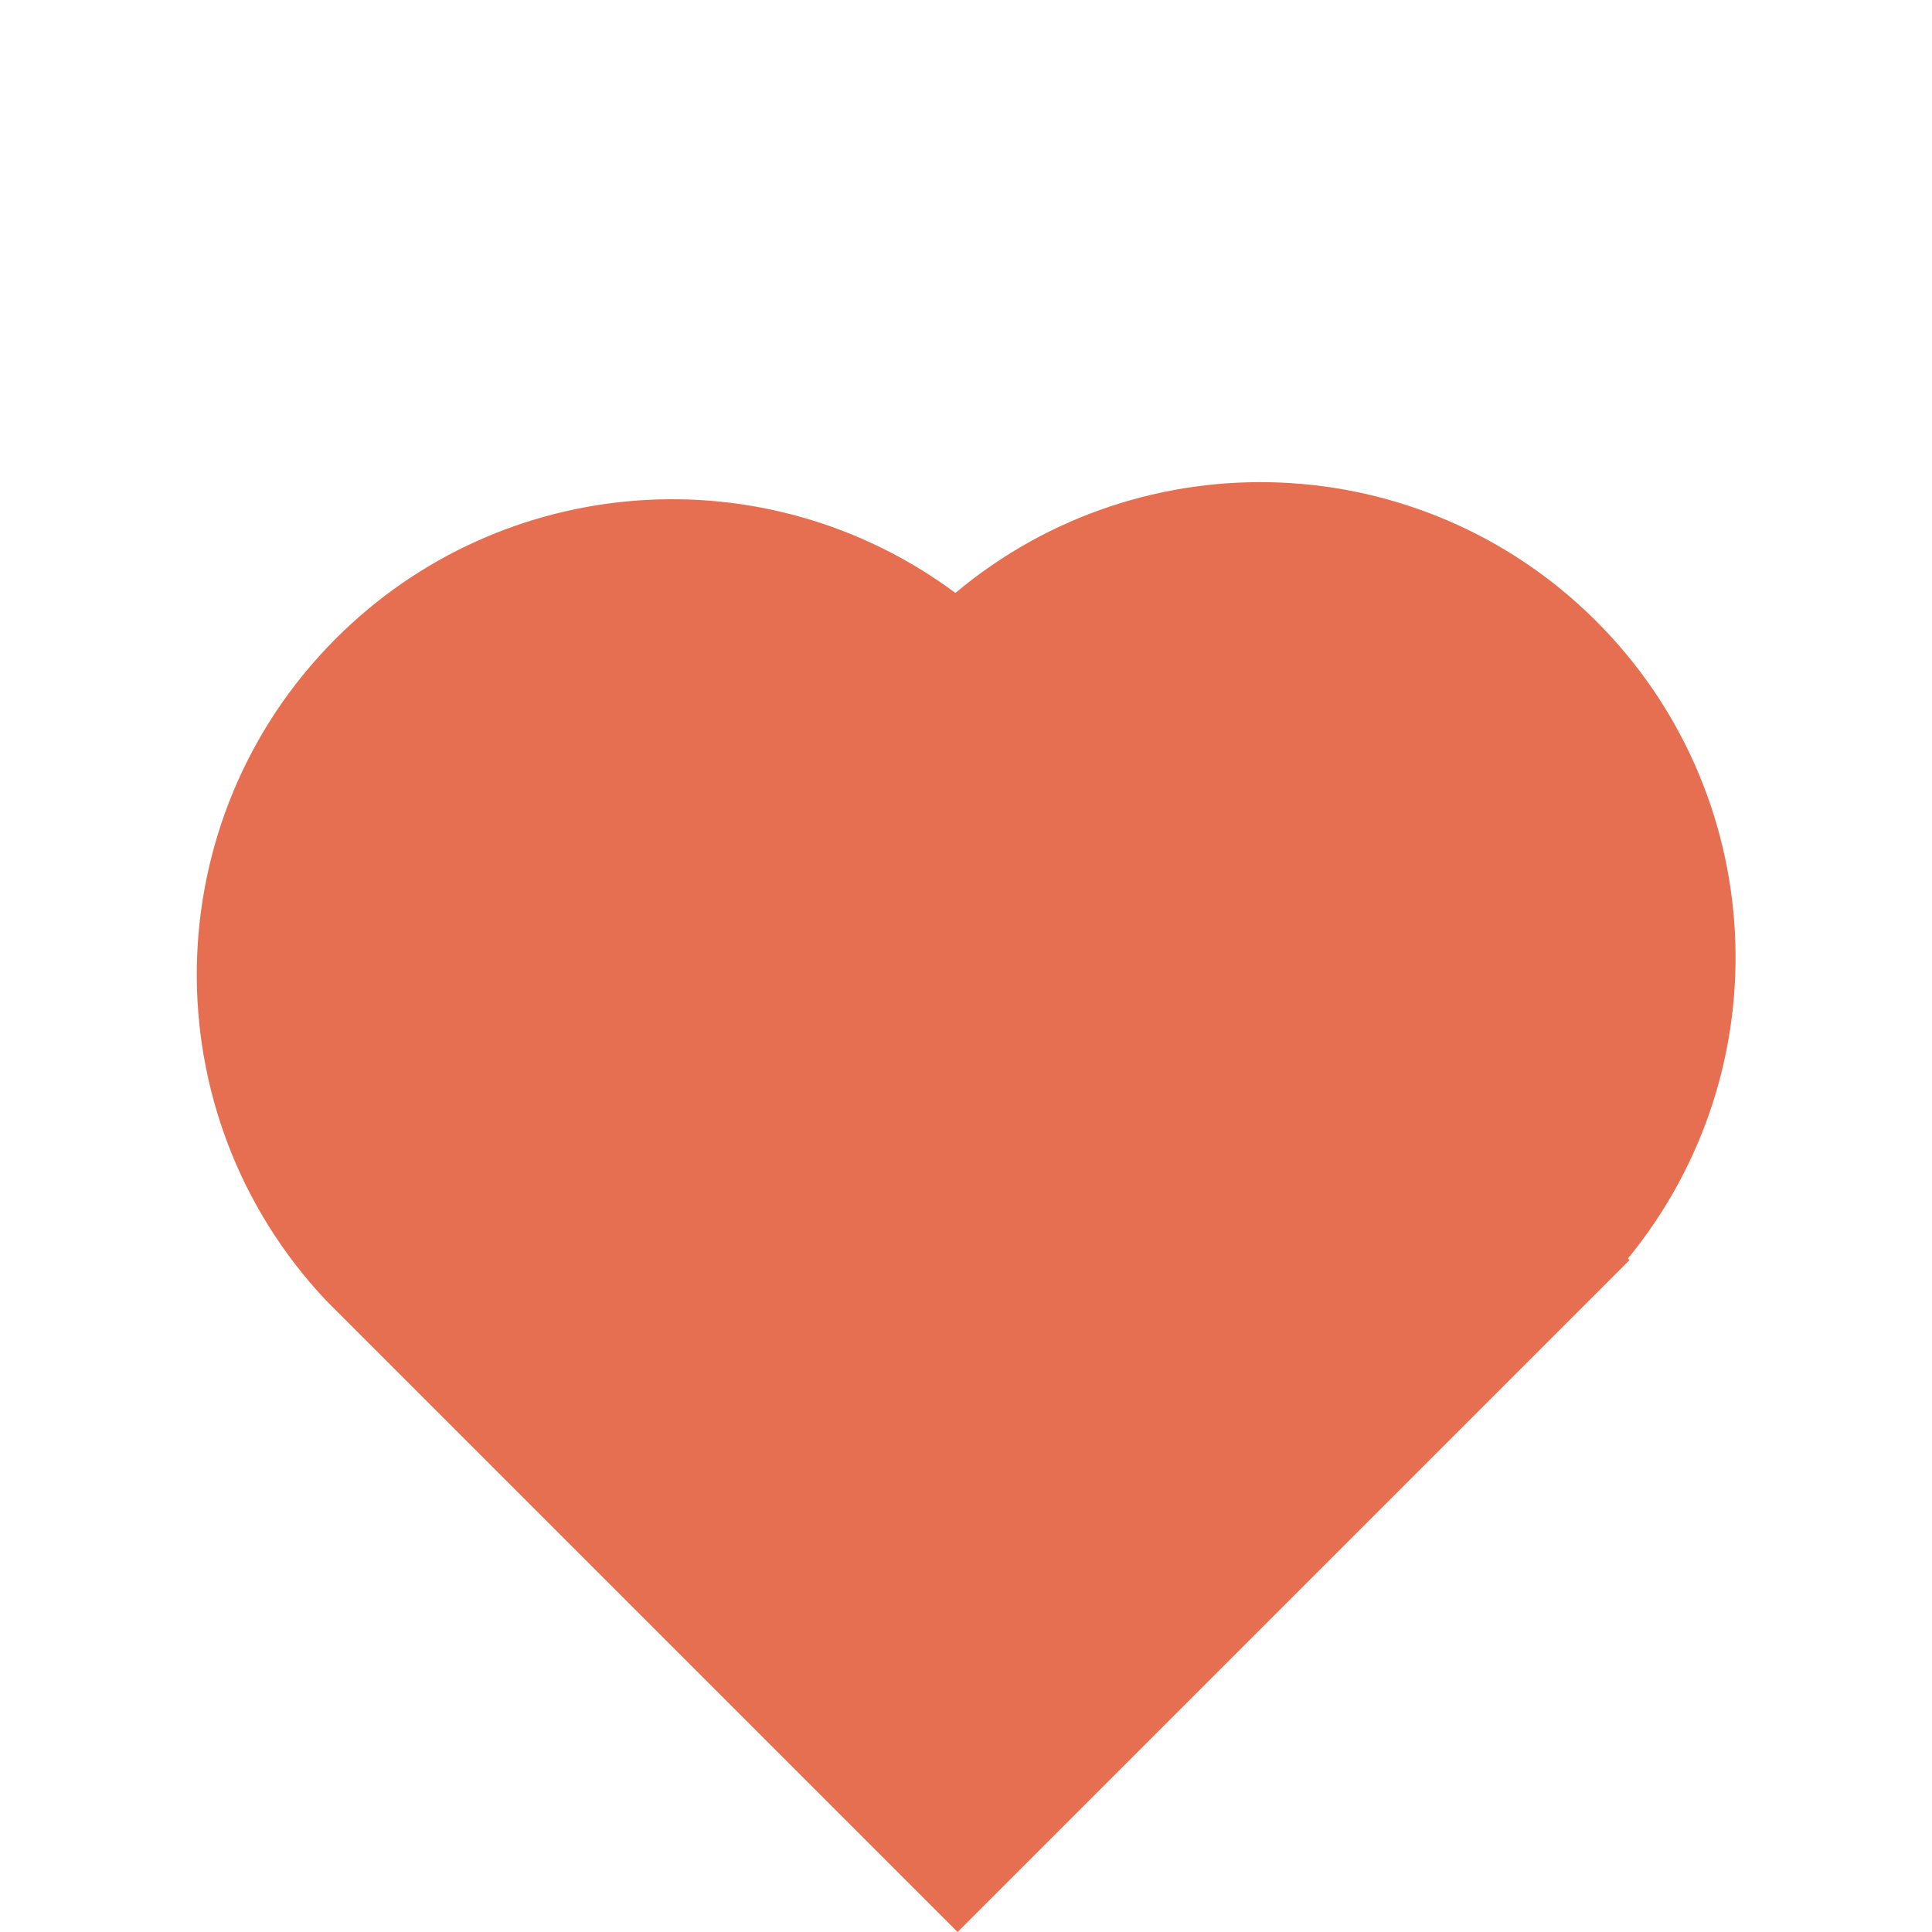
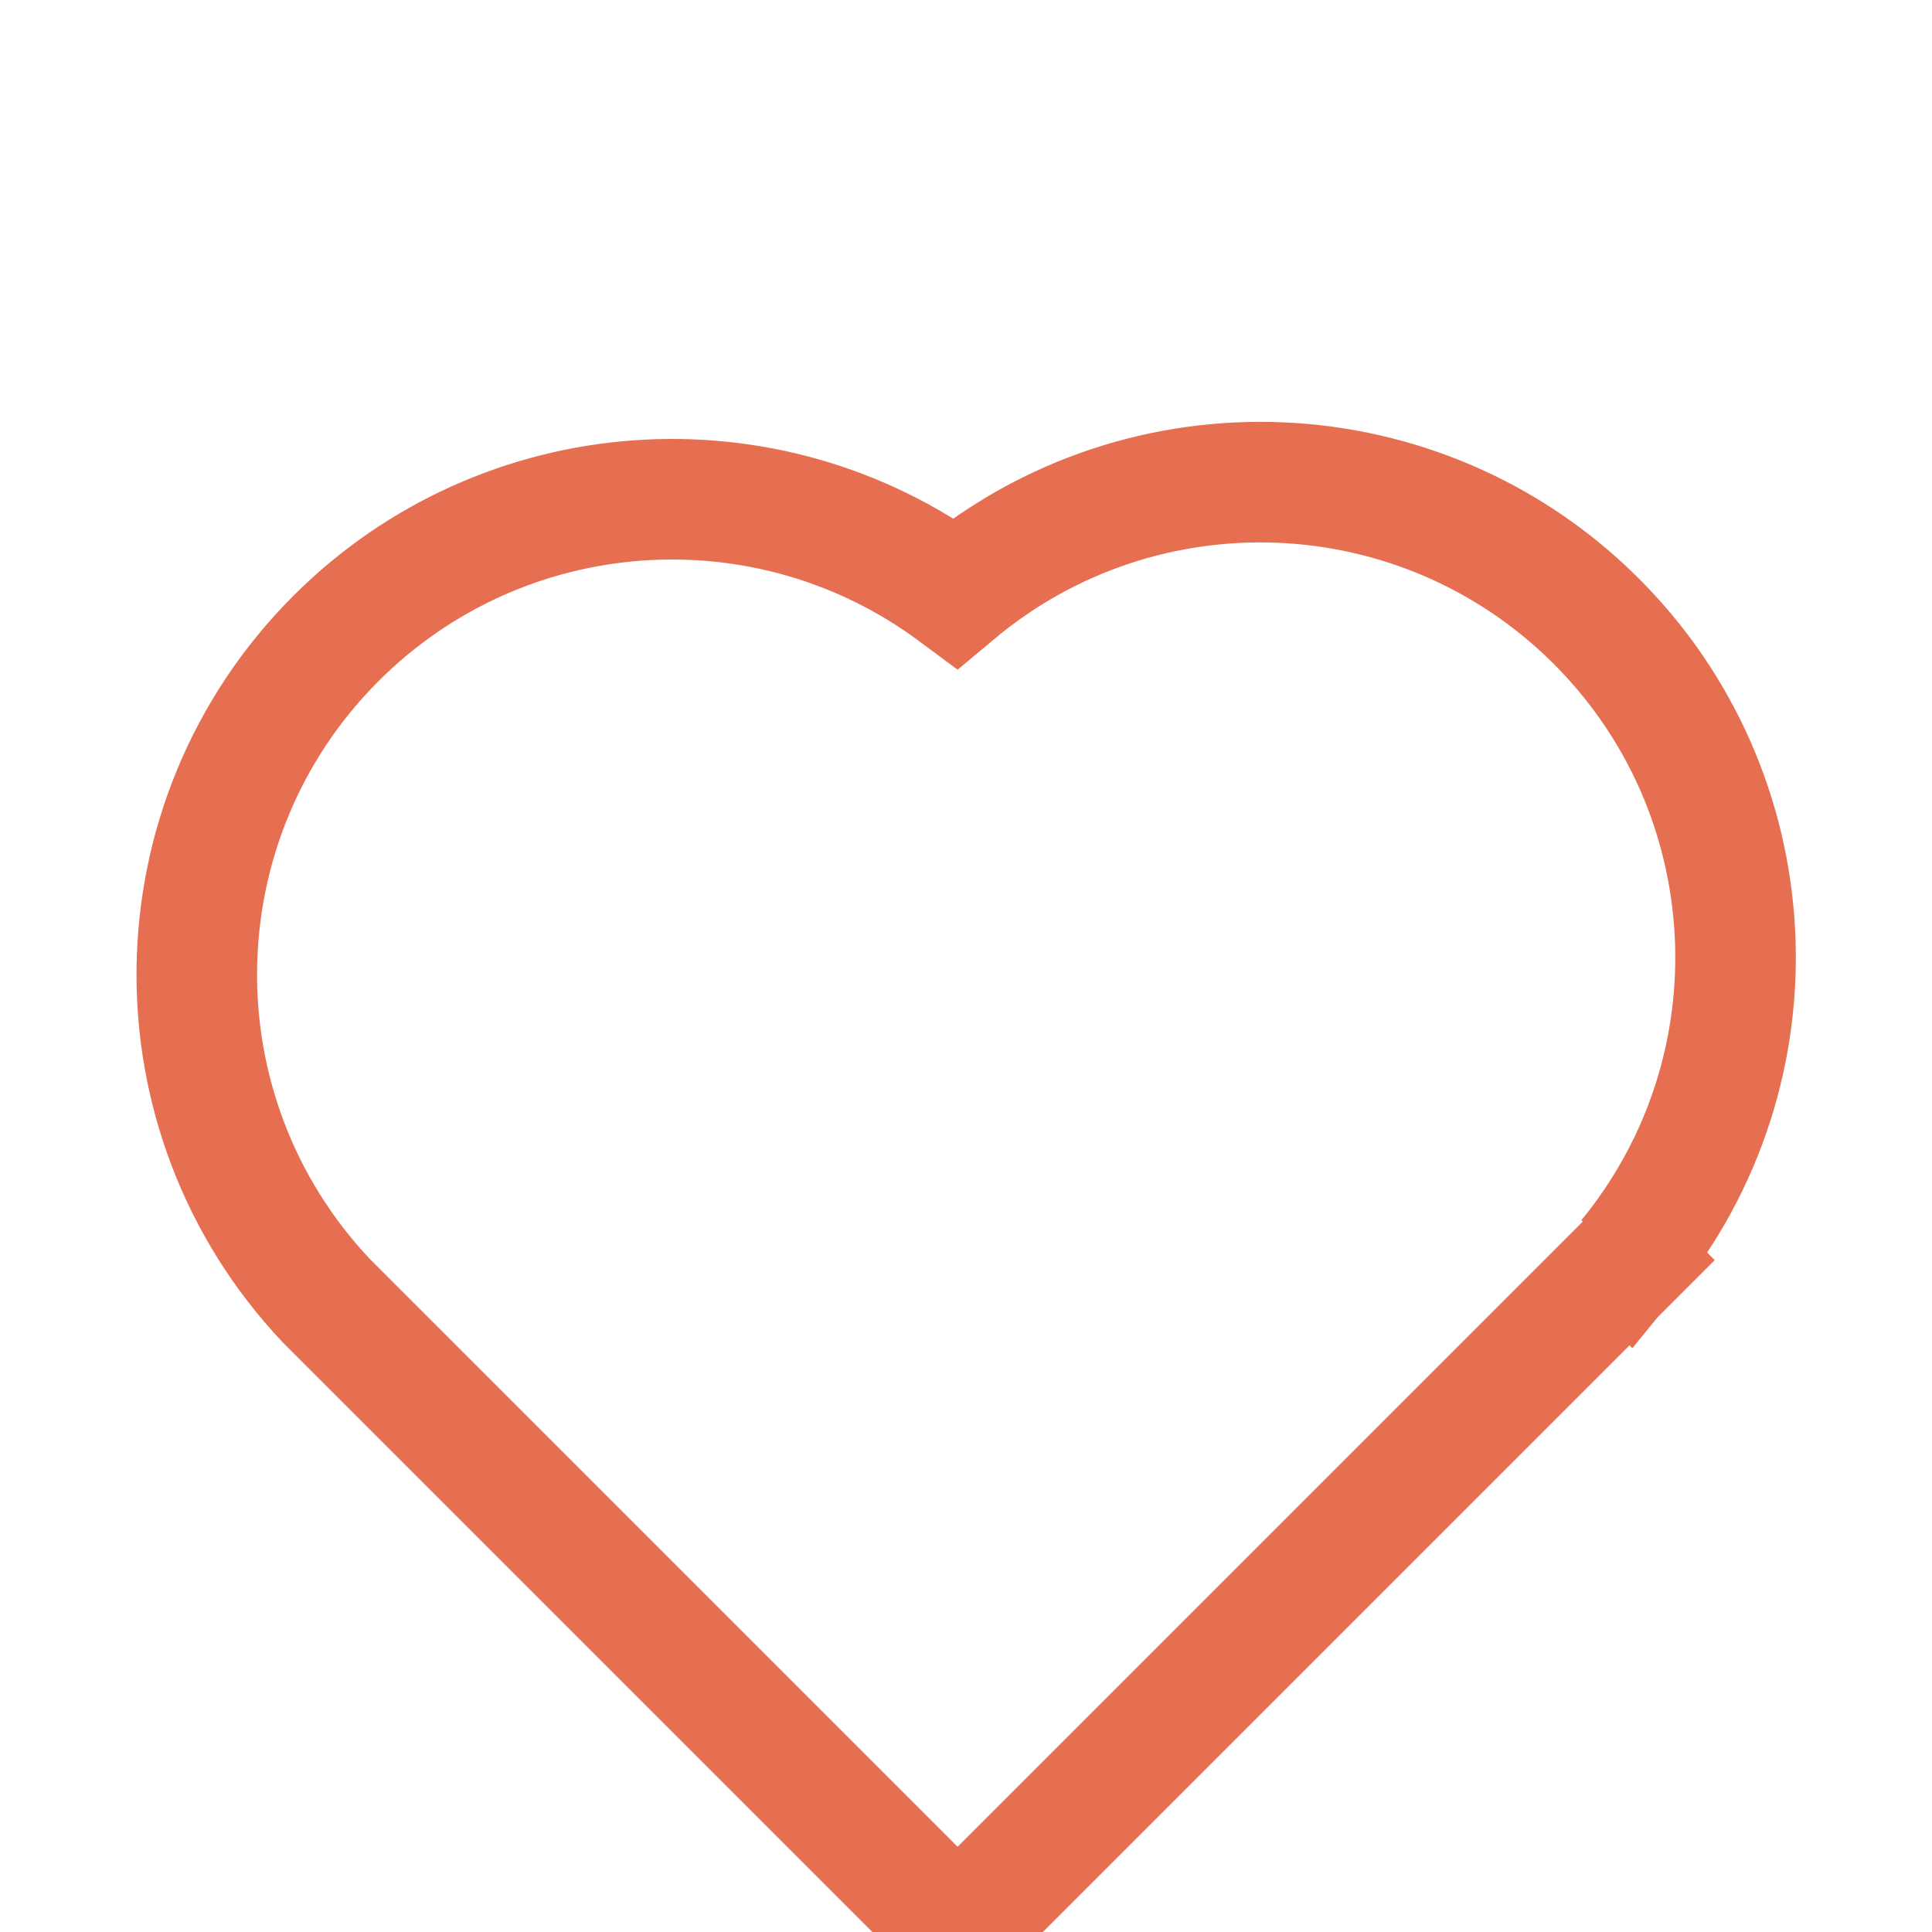
<svg xmlns="http://www.w3.org/2000/svg" width="24.037" height="24.037" viewBox="0 0 24.037 24.037">
-   <path id="Path_955" data-name="Path 955" d="M15.822,8.979v.029H4V-2.1A5.915,5.915,0,0,1,9.912-7.841a5.913,5.913,0,0,1,5.849,5.049,5.912,5.912,0,0,1,.061,11.772Z" transform="translate(2.716 20.496) rotate(-45)" fill="#e76f51" />
+   <path id="Path_955" data-name="Path 955" d="M15.822,8.979v.029H4V-2.1A5.915,5.915,0,0,1,9.912-7.841a5.913,5.913,0,0,1,5.849,5.049,5.912,5.912,0,0,1,.061,11.772Z" transform="translate(2.716 20.496) rotate(-45)" stroke="#e76f51" stroke-width="1.5" fill="transparent" />
</svg>
